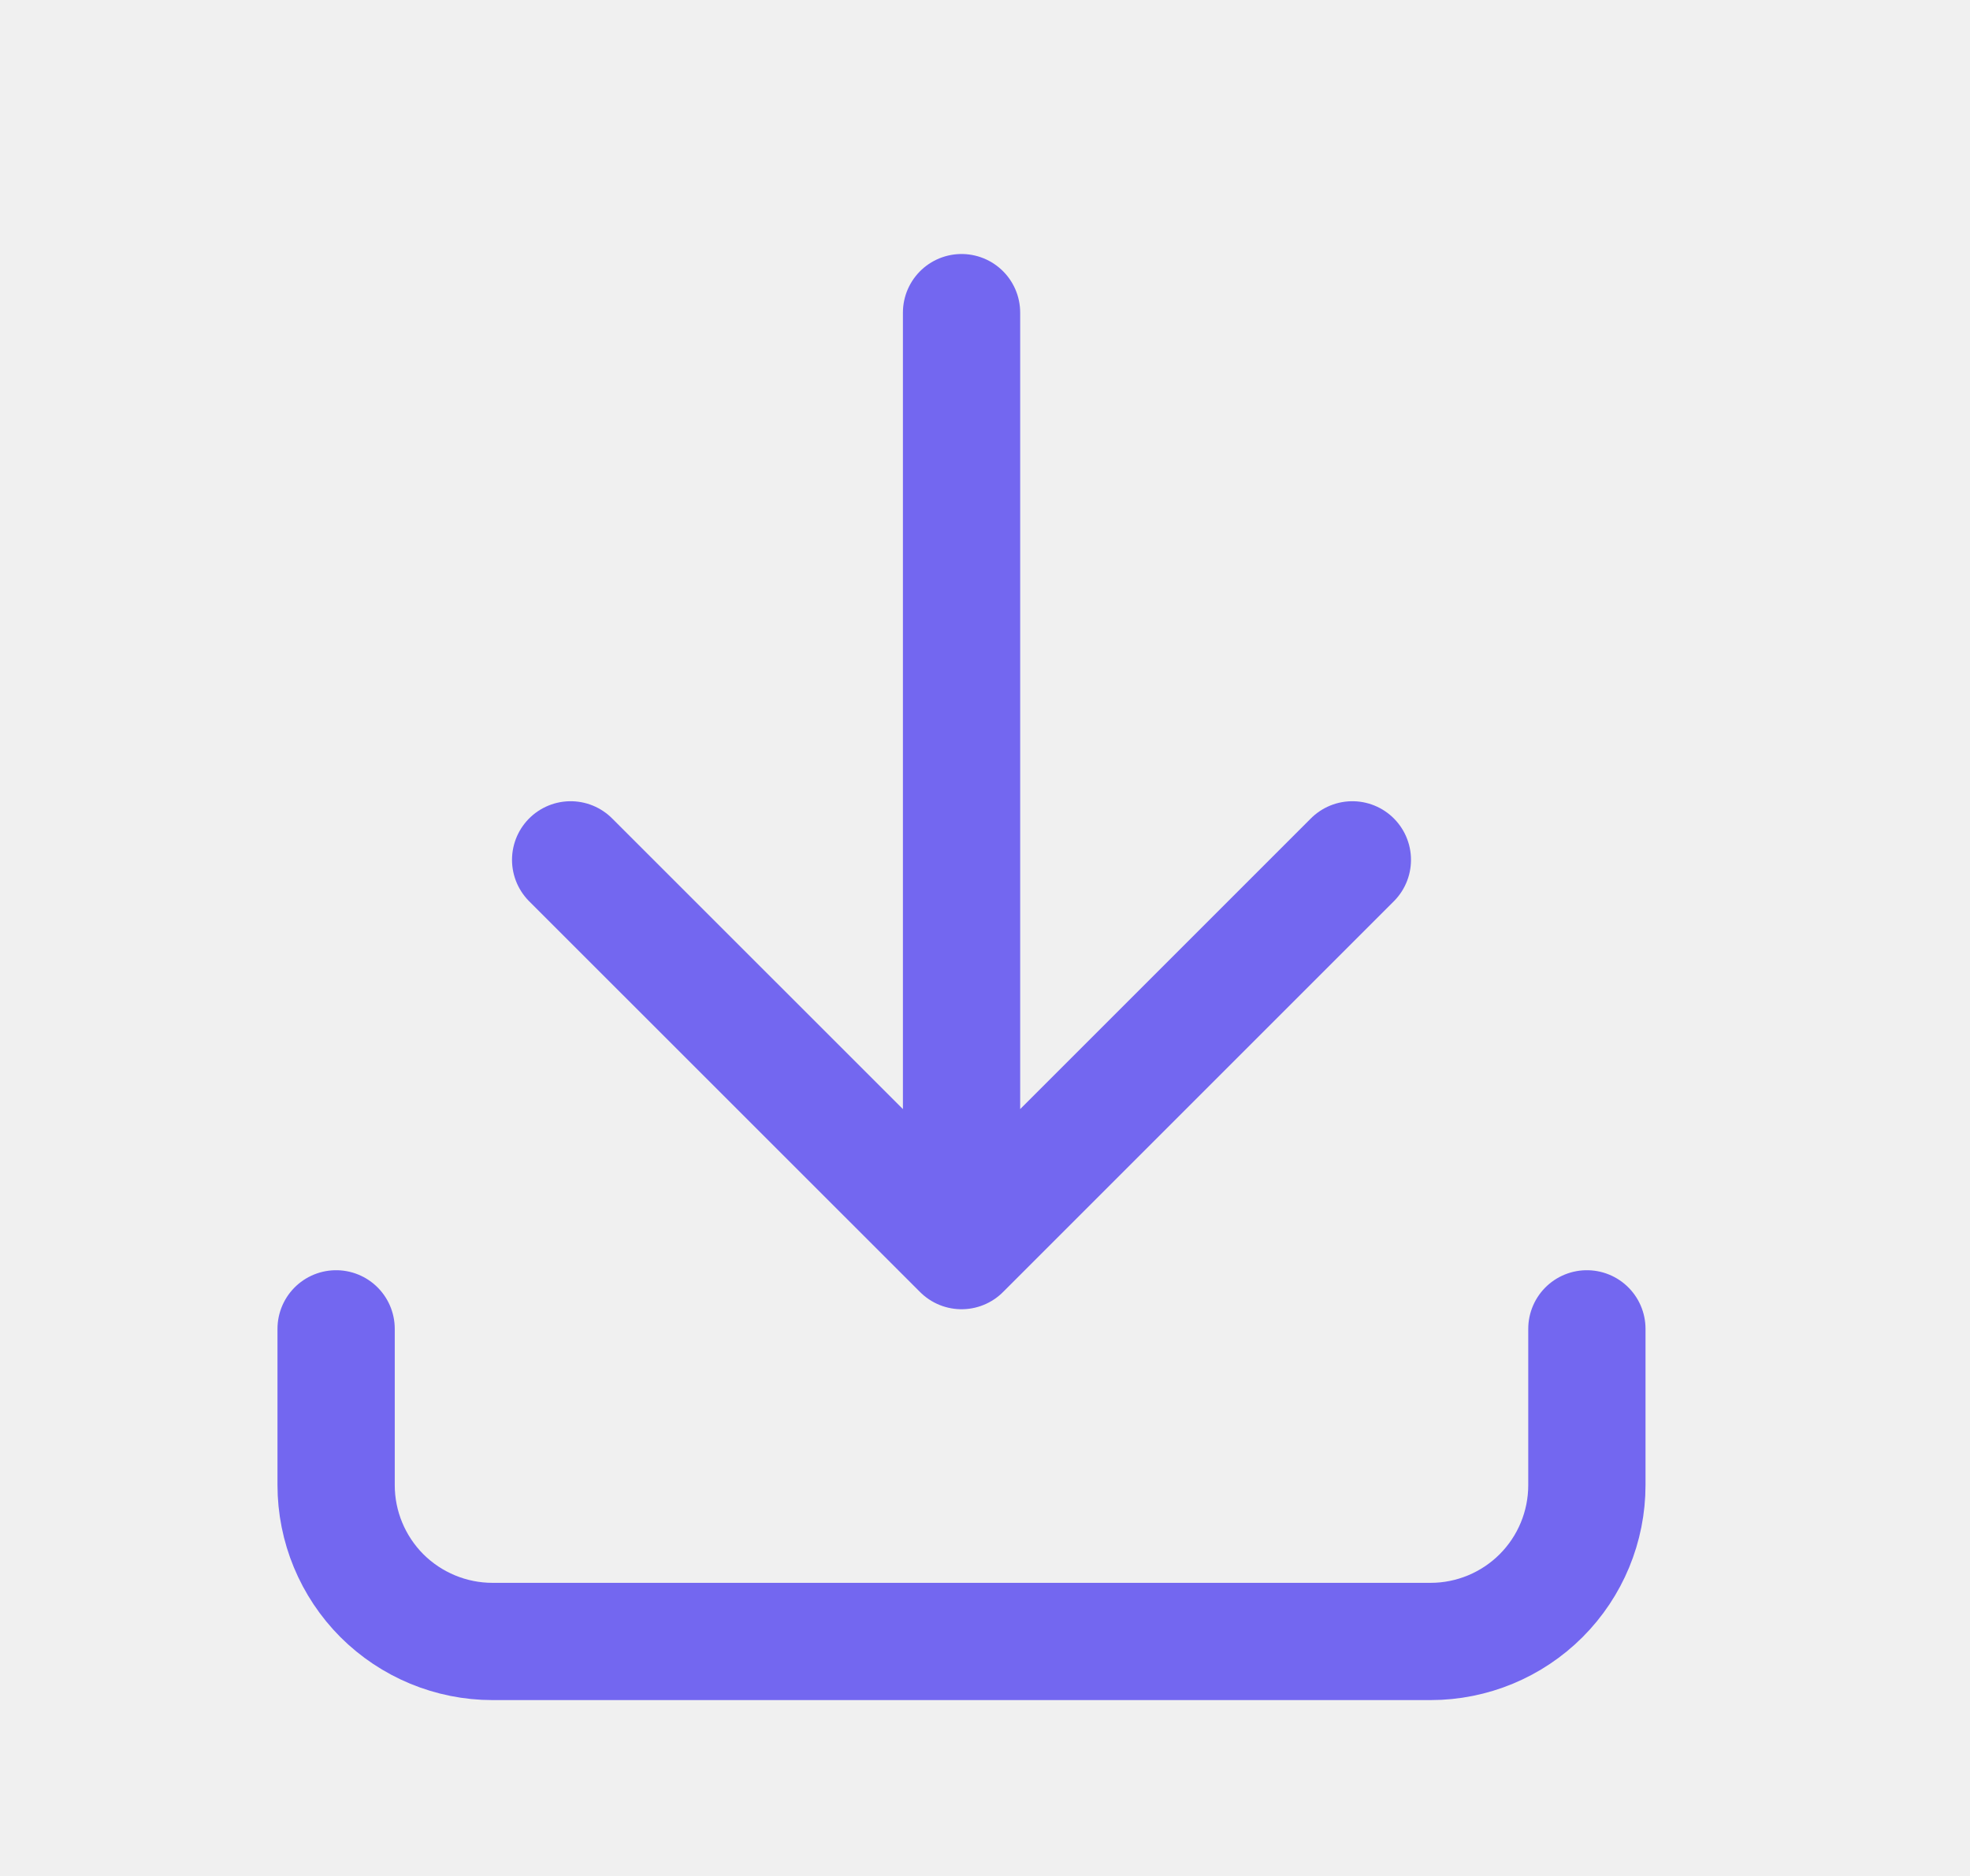
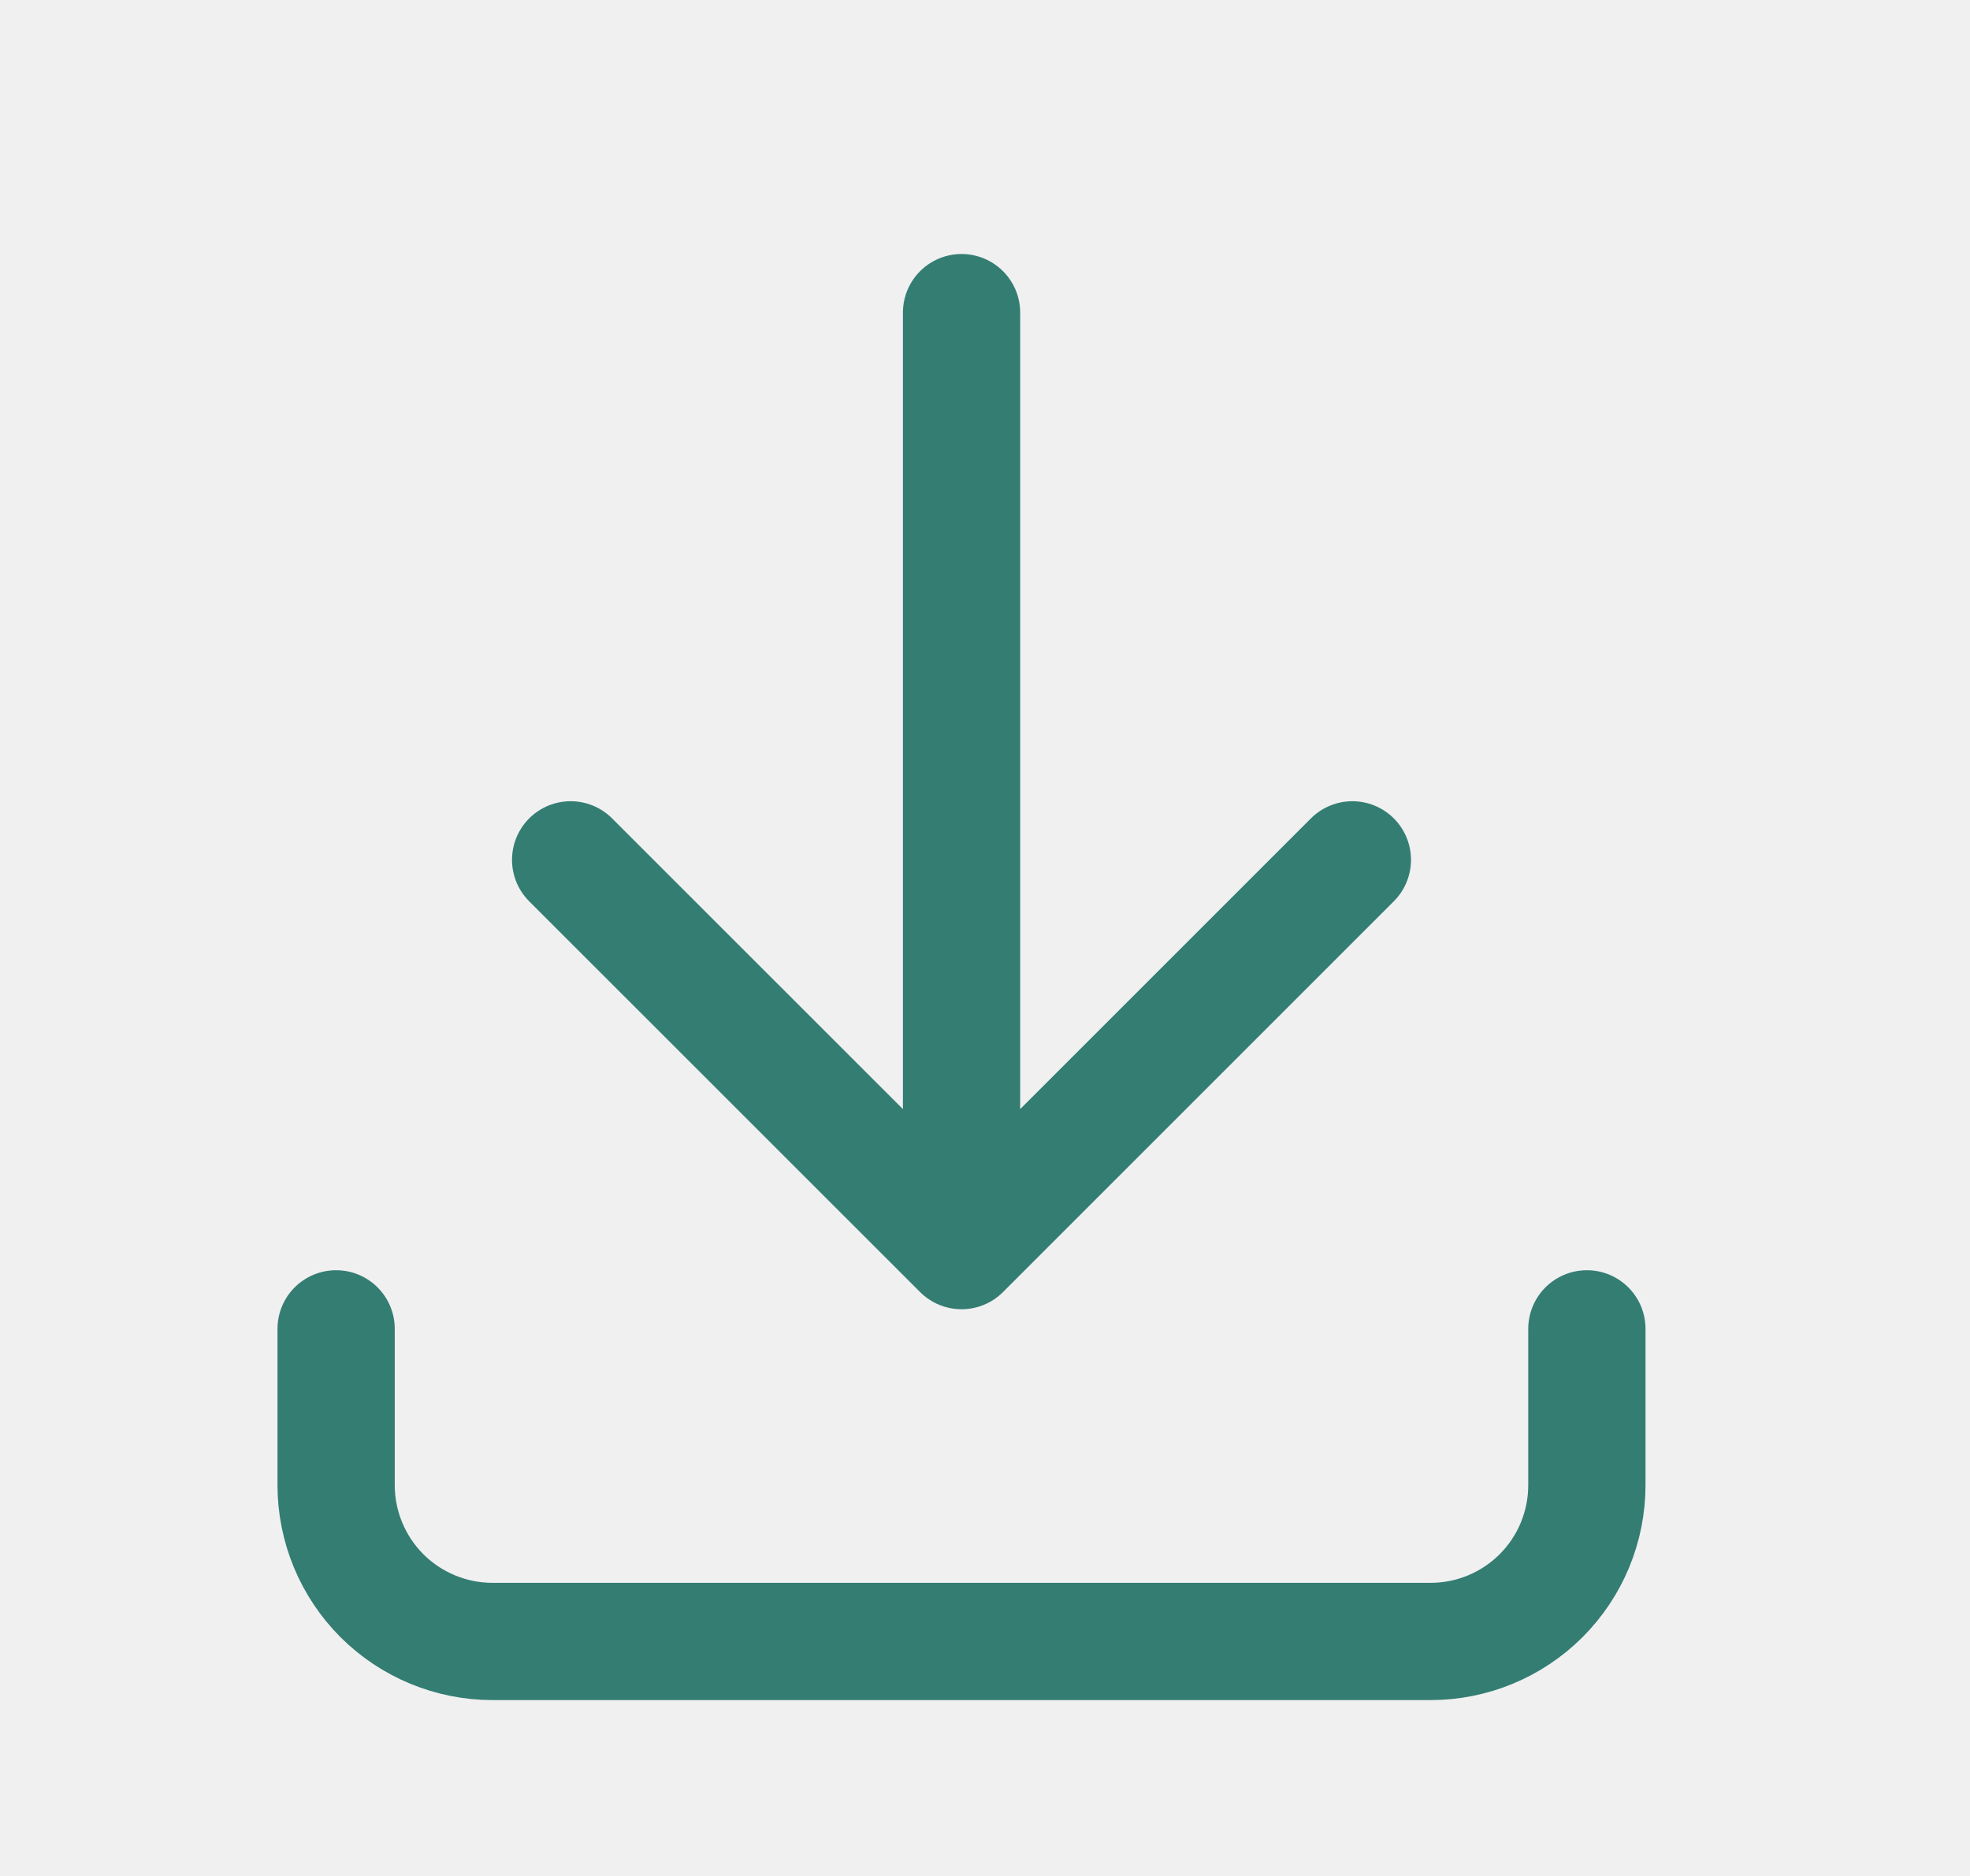
<svg xmlns="http://www.w3.org/2000/svg" width="21" height="20" viewBox="0 0 21 20" fill="none">
  <g clip-path="url(#clip0_386_1842)">
-     <path d="M3.583 14.167V15.833C3.583 16.275 3.759 16.699 4.071 17.012C4.384 17.324 4.808 17.5 5.25 17.5H15.25C15.692 17.5 16.116 17.324 16.428 17.012C16.741 16.699 16.916 16.275 16.916 15.833V14.167M6.083 9.167L10.25 13.333M10.25 13.333L14.416 9.167M10.25 13.333V3.333" stroke="#7367F0" stroke-width="1.25" stroke-linecap="round" stroke-linejoin="round" />
+     <path d="M3.583 14.167V15.833C3.583 16.275 3.759 16.699 4.071 17.012C4.384 17.324 4.808 17.5 5.25 17.5H15.25C15.692 17.5 16.116 17.324 16.428 17.012C16.741 16.699 16.916 16.275 16.916 15.833V14.167M6.083 9.167L10.25 13.333M10.25 13.333L14.416 9.167M10.25 13.333V3.333" stroke="#347D73" stroke-width="1.25" stroke-linecap="round" stroke-linejoin="round" />
  </g>
  <defs>
    <clipPath id="clip0_386_1842">
      <rect width="20" height="20" fill="white" transform="translate(0.25)" />
    </clipPath>
  </defs>
</svg>
